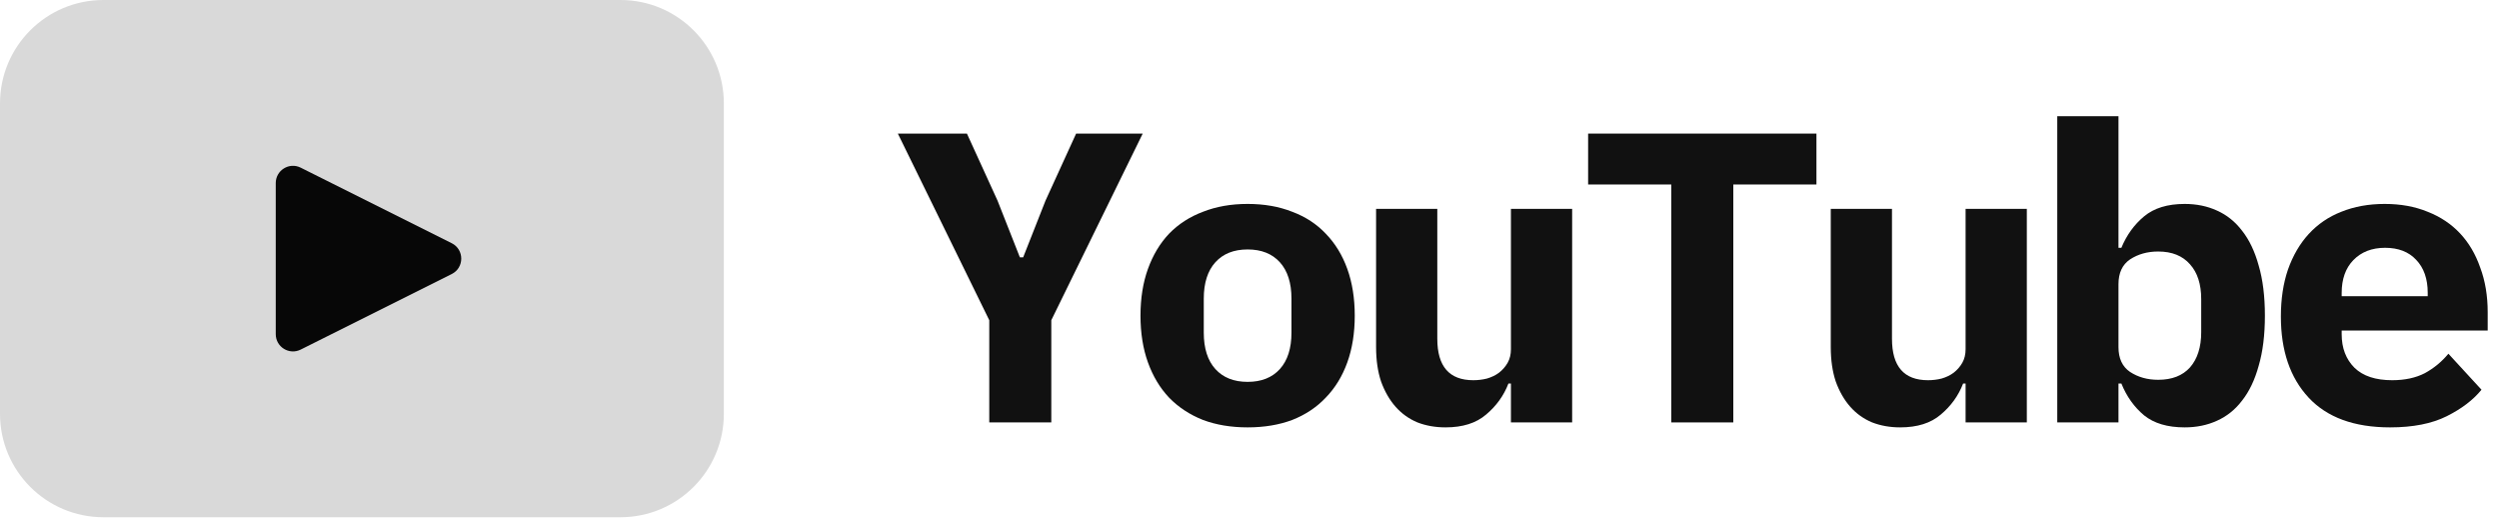
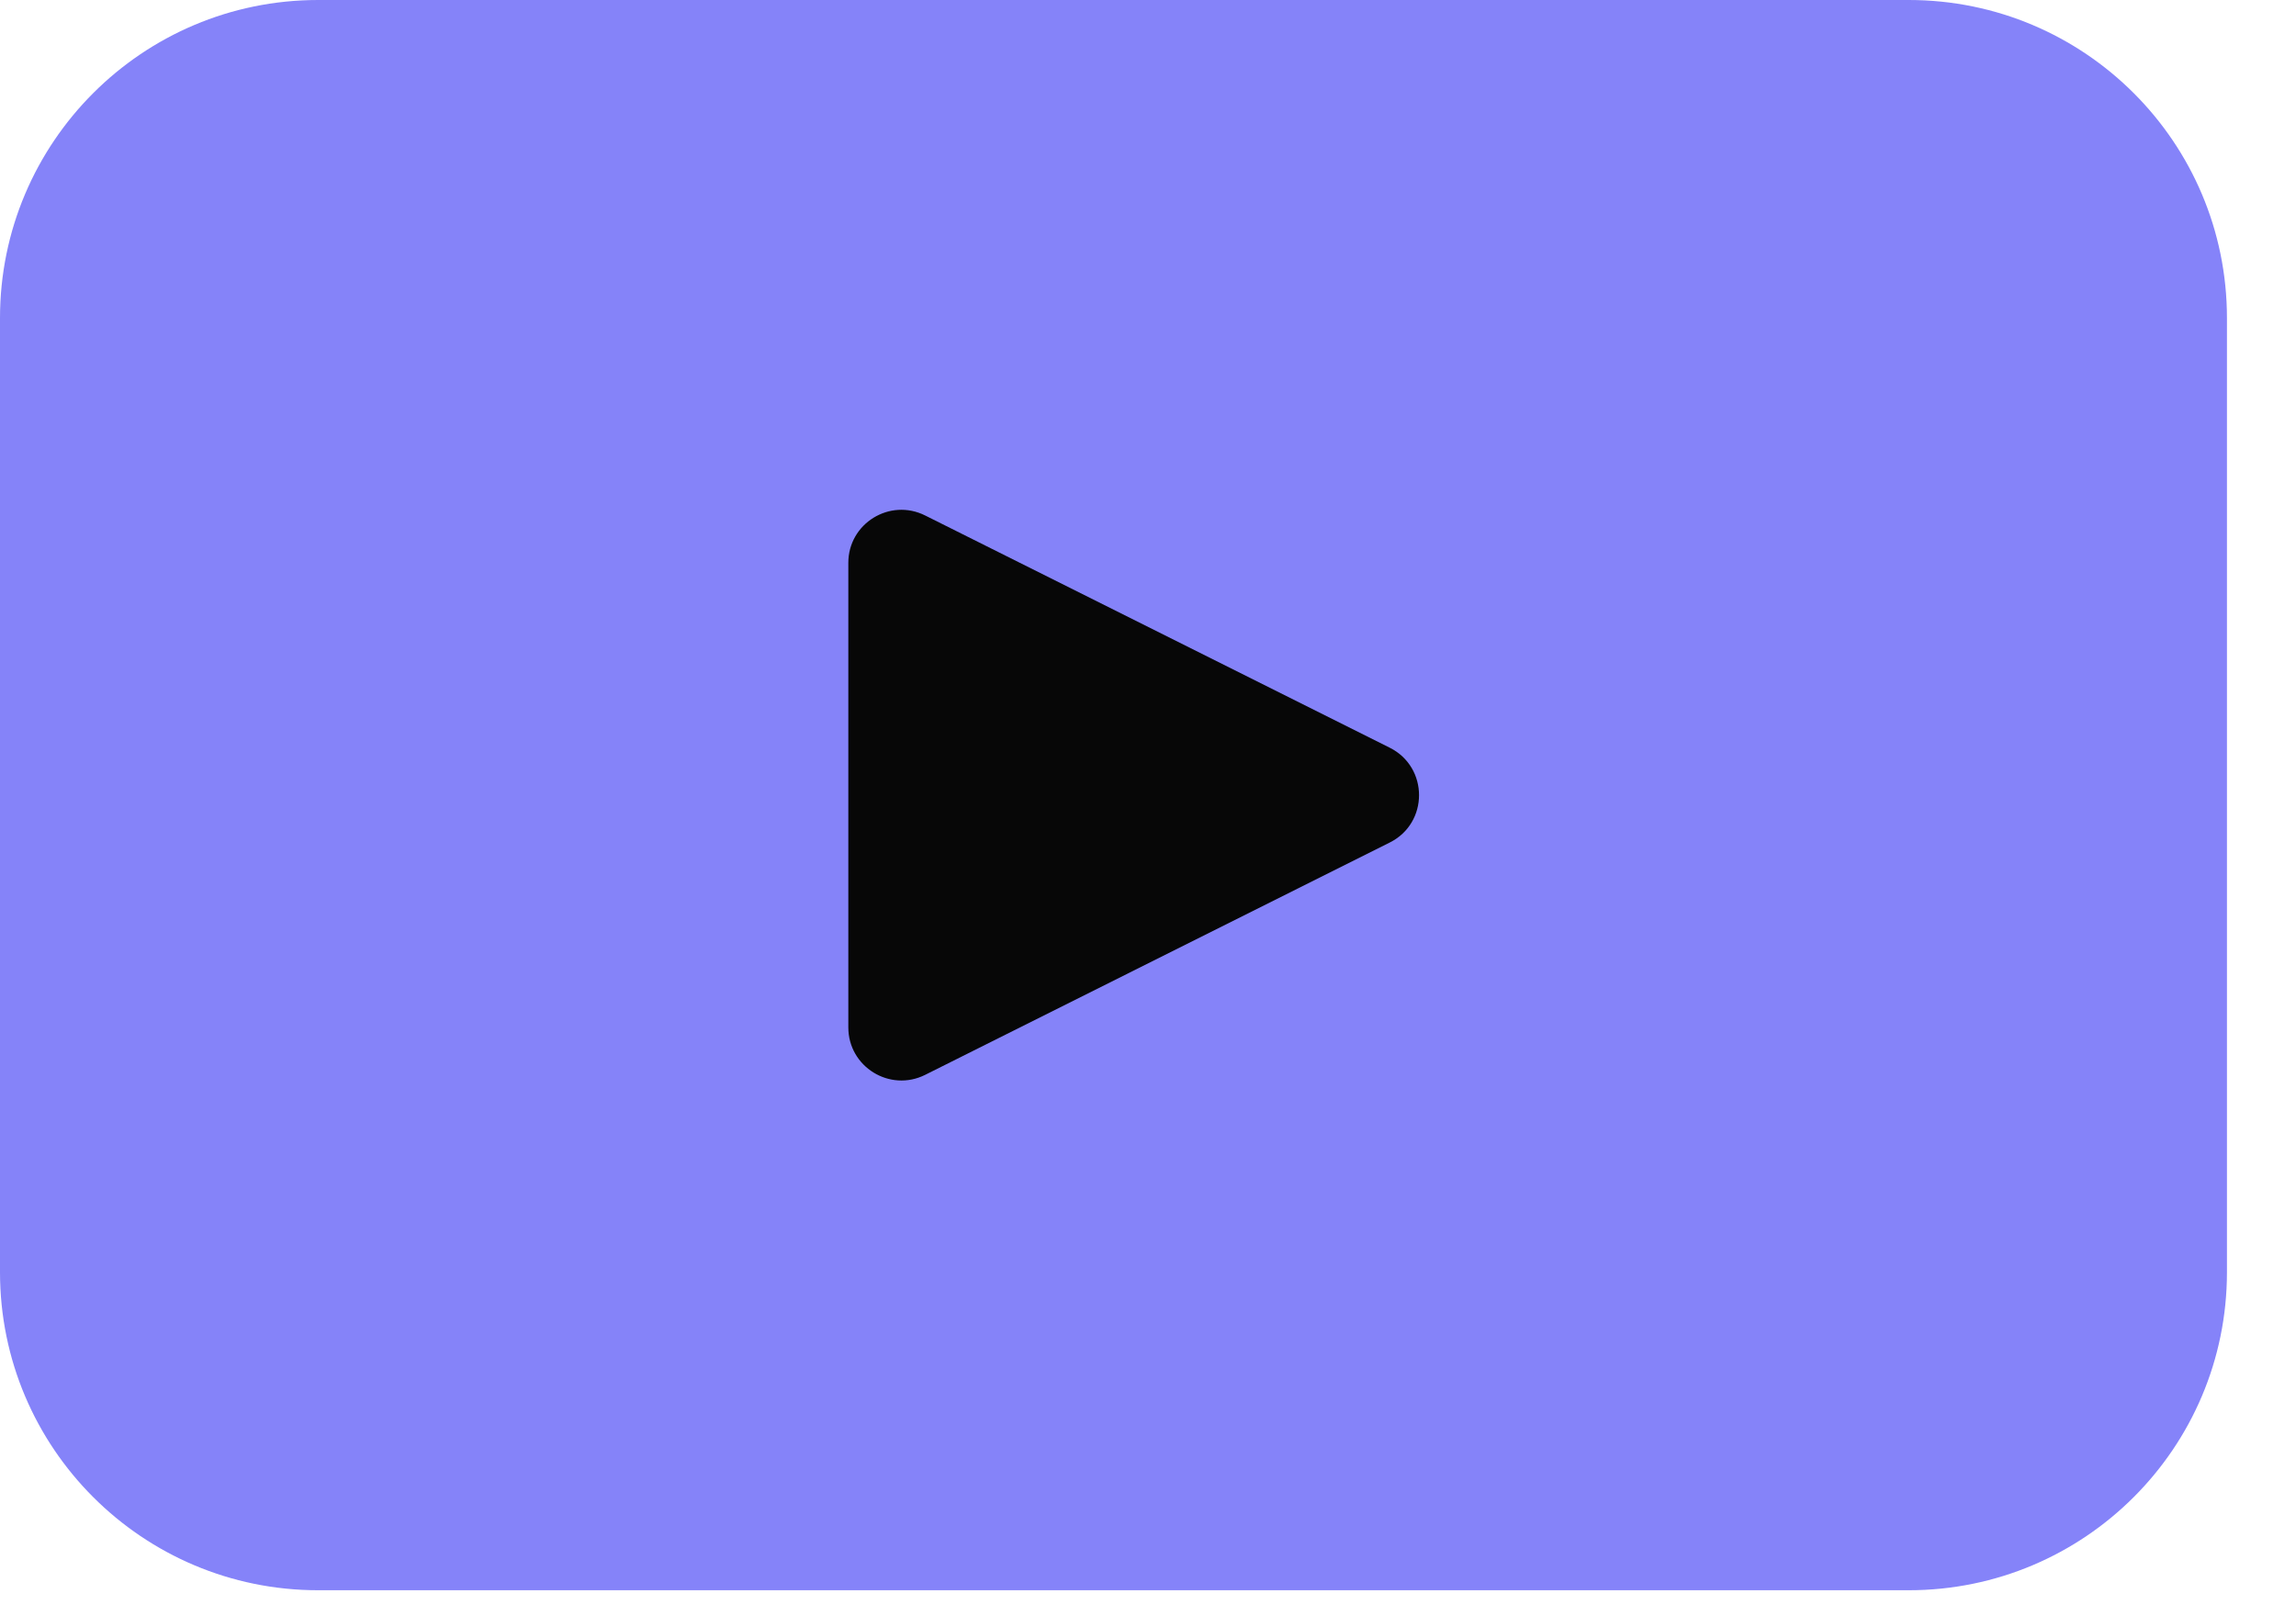
- <svg xmlns="http://www.w3.org/2000/svg" width="145" height="30" viewBox="0 0 145 30" fill="none">
-   <path d="M0 6C0 2.686 2.686 0 6 0H36C39.314 0 42 2.686 42 6V24C42 27.314 39.314 30 36 30H6C2.686 30 0 27.314 0 24V6Z" fill="#D9D9D9" />
-   <path d="M26.211 14.106C26.948 14.474 26.948 15.526 26.211 15.894L17.447 20.276C16.782 20.609 16 20.125 16 19.382V10.618C16 9.875 16.782 9.391 17.447 9.724L26.211 14.106Z" fill="#070707" />
-   <path d="M57.4 24.5V18.572L52.096 7.748H56.104L57.88 11.636L59.176 14.924H59.368L60.664 11.636L62.44 7.748H66.304L61 18.572V24.5H57.4Z" fill="#111111" />
-   <path d="M72.391 24.788C71.431 24.788 70.567 24.644 69.799 24.356C69.031 24.052 68.375 23.62 67.831 23.06C67.303 22.5 66.895 21.82 66.607 21.02C66.319 20.22 66.175 19.316 66.175 18.308C66.175 17.3 66.319 16.396 66.607 15.596C66.895 14.796 67.303 14.116 67.831 13.556C68.375 12.996 69.031 12.572 69.799 12.284C70.567 11.98 71.431 11.828 72.391 11.828C73.351 11.828 74.215 11.98 74.983 12.284C75.751 12.572 76.399 12.996 76.927 13.556C77.471 14.116 77.887 14.796 78.175 15.596C78.463 16.396 78.607 17.3 78.607 18.308C78.607 19.316 78.463 20.22 78.175 21.02C77.887 21.82 77.471 22.5 76.927 23.06C76.399 23.62 75.751 24.052 74.983 24.356C74.215 24.644 73.351 24.788 72.391 24.788ZM72.391 22.148C73.191 22.148 73.815 21.9 74.263 21.404C74.711 20.908 74.935 20.204 74.935 19.292V17.324C74.935 16.412 74.711 15.708 74.263 15.212C73.815 14.716 73.191 14.468 72.391 14.468C71.591 14.468 70.967 14.716 70.519 15.212C70.071 15.708 69.847 16.412 69.847 17.324V19.292C69.847 20.204 70.071 20.908 70.519 21.404C70.967 21.9 71.591 22.148 72.391 22.148Z" fill="#111111" />
-   <path d="M87.669 22.244H87.525C87.253 22.948 86.821 23.548 86.229 24.044C85.653 24.54 84.869 24.788 83.877 24.788C83.285 24.788 82.741 24.692 82.245 24.5C81.749 24.292 81.325 23.988 80.973 23.588C80.621 23.188 80.341 22.7 80.133 22.124C79.941 21.548 79.845 20.884 79.845 20.132V12.116H83.397V19.652C83.397 21.252 84.093 22.052 85.485 22.052C85.757 22.052 86.021 22.02 86.277 21.956C86.549 21.876 86.781 21.764 86.973 21.62C87.181 21.46 87.349 21.268 87.477 21.044C87.605 20.82 87.669 20.556 87.669 20.252V12.116H91.221V24.5H87.669V22.244Z" fill="#111111" />
-   <path d="M100.572 10.7V24.5H96.972V10.7H92.148V7.748H105.396V10.7H100.572Z" fill="#111111" />
-   <path d="M114.05 22.244H113.907C113.635 22.948 113.203 23.548 112.611 24.044C112.035 24.54 111.25 24.788 110.258 24.788C109.666 24.788 109.123 24.692 108.627 24.5C108.131 24.292 107.706 23.988 107.354 23.588C107.002 23.188 106.723 22.7 106.515 22.124C106.323 21.548 106.227 20.884 106.227 20.132V12.116H109.779V19.652C109.779 21.252 110.475 22.052 111.867 22.052C112.139 22.052 112.403 22.02 112.659 21.956C112.931 21.876 113.162 21.764 113.354 21.62C113.562 21.46 113.73 21.268 113.858 21.044C113.986 20.82 114.05 20.556 114.05 20.252V12.116H117.603V24.5H114.05V22.244Z" fill="#111111" />
-   <path d="M119.369 6.74H122.921V14.372H123.089C123.393 13.636 123.833 13.028 124.409 12.548C124.985 12.068 125.769 11.828 126.761 11.828C127.449 11.828 128.073 11.956 128.633 12.212C129.209 12.468 129.697 12.86 130.097 13.388C130.513 13.916 130.833 14.588 131.057 15.404C131.297 16.22 131.417 17.188 131.417 18.308C131.417 19.428 131.297 20.396 131.057 21.212C130.833 22.028 130.513 22.7 130.097 23.228C129.697 23.756 129.209 24.148 128.633 24.404C128.073 24.66 127.449 24.788 126.761 24.788C125.769 24.788 124.985 24.556 124.409 24.092C123.833 23.612 123.393 22.996 123.089 22.244H122.921V24.5H119.369V6.74ZM125.225 22.028C126.025 22.028 126.641 21.788 127.073 21.308C127.505 20.812 127.721 20.132 127.721 19.268V17.348C127.721 16.484 127.505 15.812 127.073 15.332C126.641 14.836 126.025 14.588 125.225 14.588C124.601 14.588 124.057 14.74 123.593 15.044C123.145 15.348 122.921 15.828 122.921 16.484V20.132C122.921 20.788 123.145 21.268 123.593 21.572C124.057 21.876 124.601 22.028 125.225 22.028Z" fill="#111111" />
-   <path d="M138.68 24.788C136.6 24.788 135.024 24.212 133.952 23.06C132.88 21.908 132.344 20.34 132.344 18.356C132.344 17.348 132.48 16.444 132.752 15.644C133.04 14.828 133.44 14.14 133.952 13.58C134.48 13.004 135.112 12.572 135.848 12.284C136.6 11.98 137.44 11.828 138.368 11.828C139.296 11.828 140.128 11.98 140.864 12.284C141.6 12.572 142.224 12.988 142.736 13.532C143.248 14.076 143.64 14.74 143.912 15.524C144.2 16.292 144.344 17.156 144.344 18.116V19.172H135.872V19.388C135.872 20.188 136.12 20.836 136.616 21.332C137.112 21.812 137.84 22.052 138.8 22.052C139.536 22.052 140.168 21.916 140.696 21.644C141.224 21.356 141.68 20.98 142.064 20.516L143.984 22.604C143.504 23.196 142.832 23.708 141.968 24.14C141.104 24.572 140.008 24.788 138.68 24.788ZM138.392 14.372C137.624 14.372 137.008 14.612 136.544 15.092C136.096 15.556 135.872 16.188 135.872 16.988V17.18H140.864V16.988C140.864 16.172 140.64 15.532 140.192 15.068C139.76 14.604 139.16 14.372 138.392 14.372Z" fill="#111111" />
+ <svg xmlns="http://www.w3.org/2000/svg" width="27" height="19" viewBox="0 0 27 19" fill="none">
+   <path d="M0 3.741C0 1.675 1.675 0 3.741 0H22.446C24.513 0 26.188 1.675 26.188 3.741V14.964C26.188 17.03 24.513 18.705 22.446 18.705H3.741C1.675 18.705 0 17.03 0 14.964V3.741Z" fill="#8583F9" />
+   <path d="M16.343 8.795C16.802 9.025 16.802 9.681 16.343 9.91L10.879 12.643C10.464 12.85 9.976 12.548 9.976 12.085V6.62C9.976 6.157 10.464 5.856 10.879 6.063L16.343 8.795Z" fill="#070707" />
</svg>
